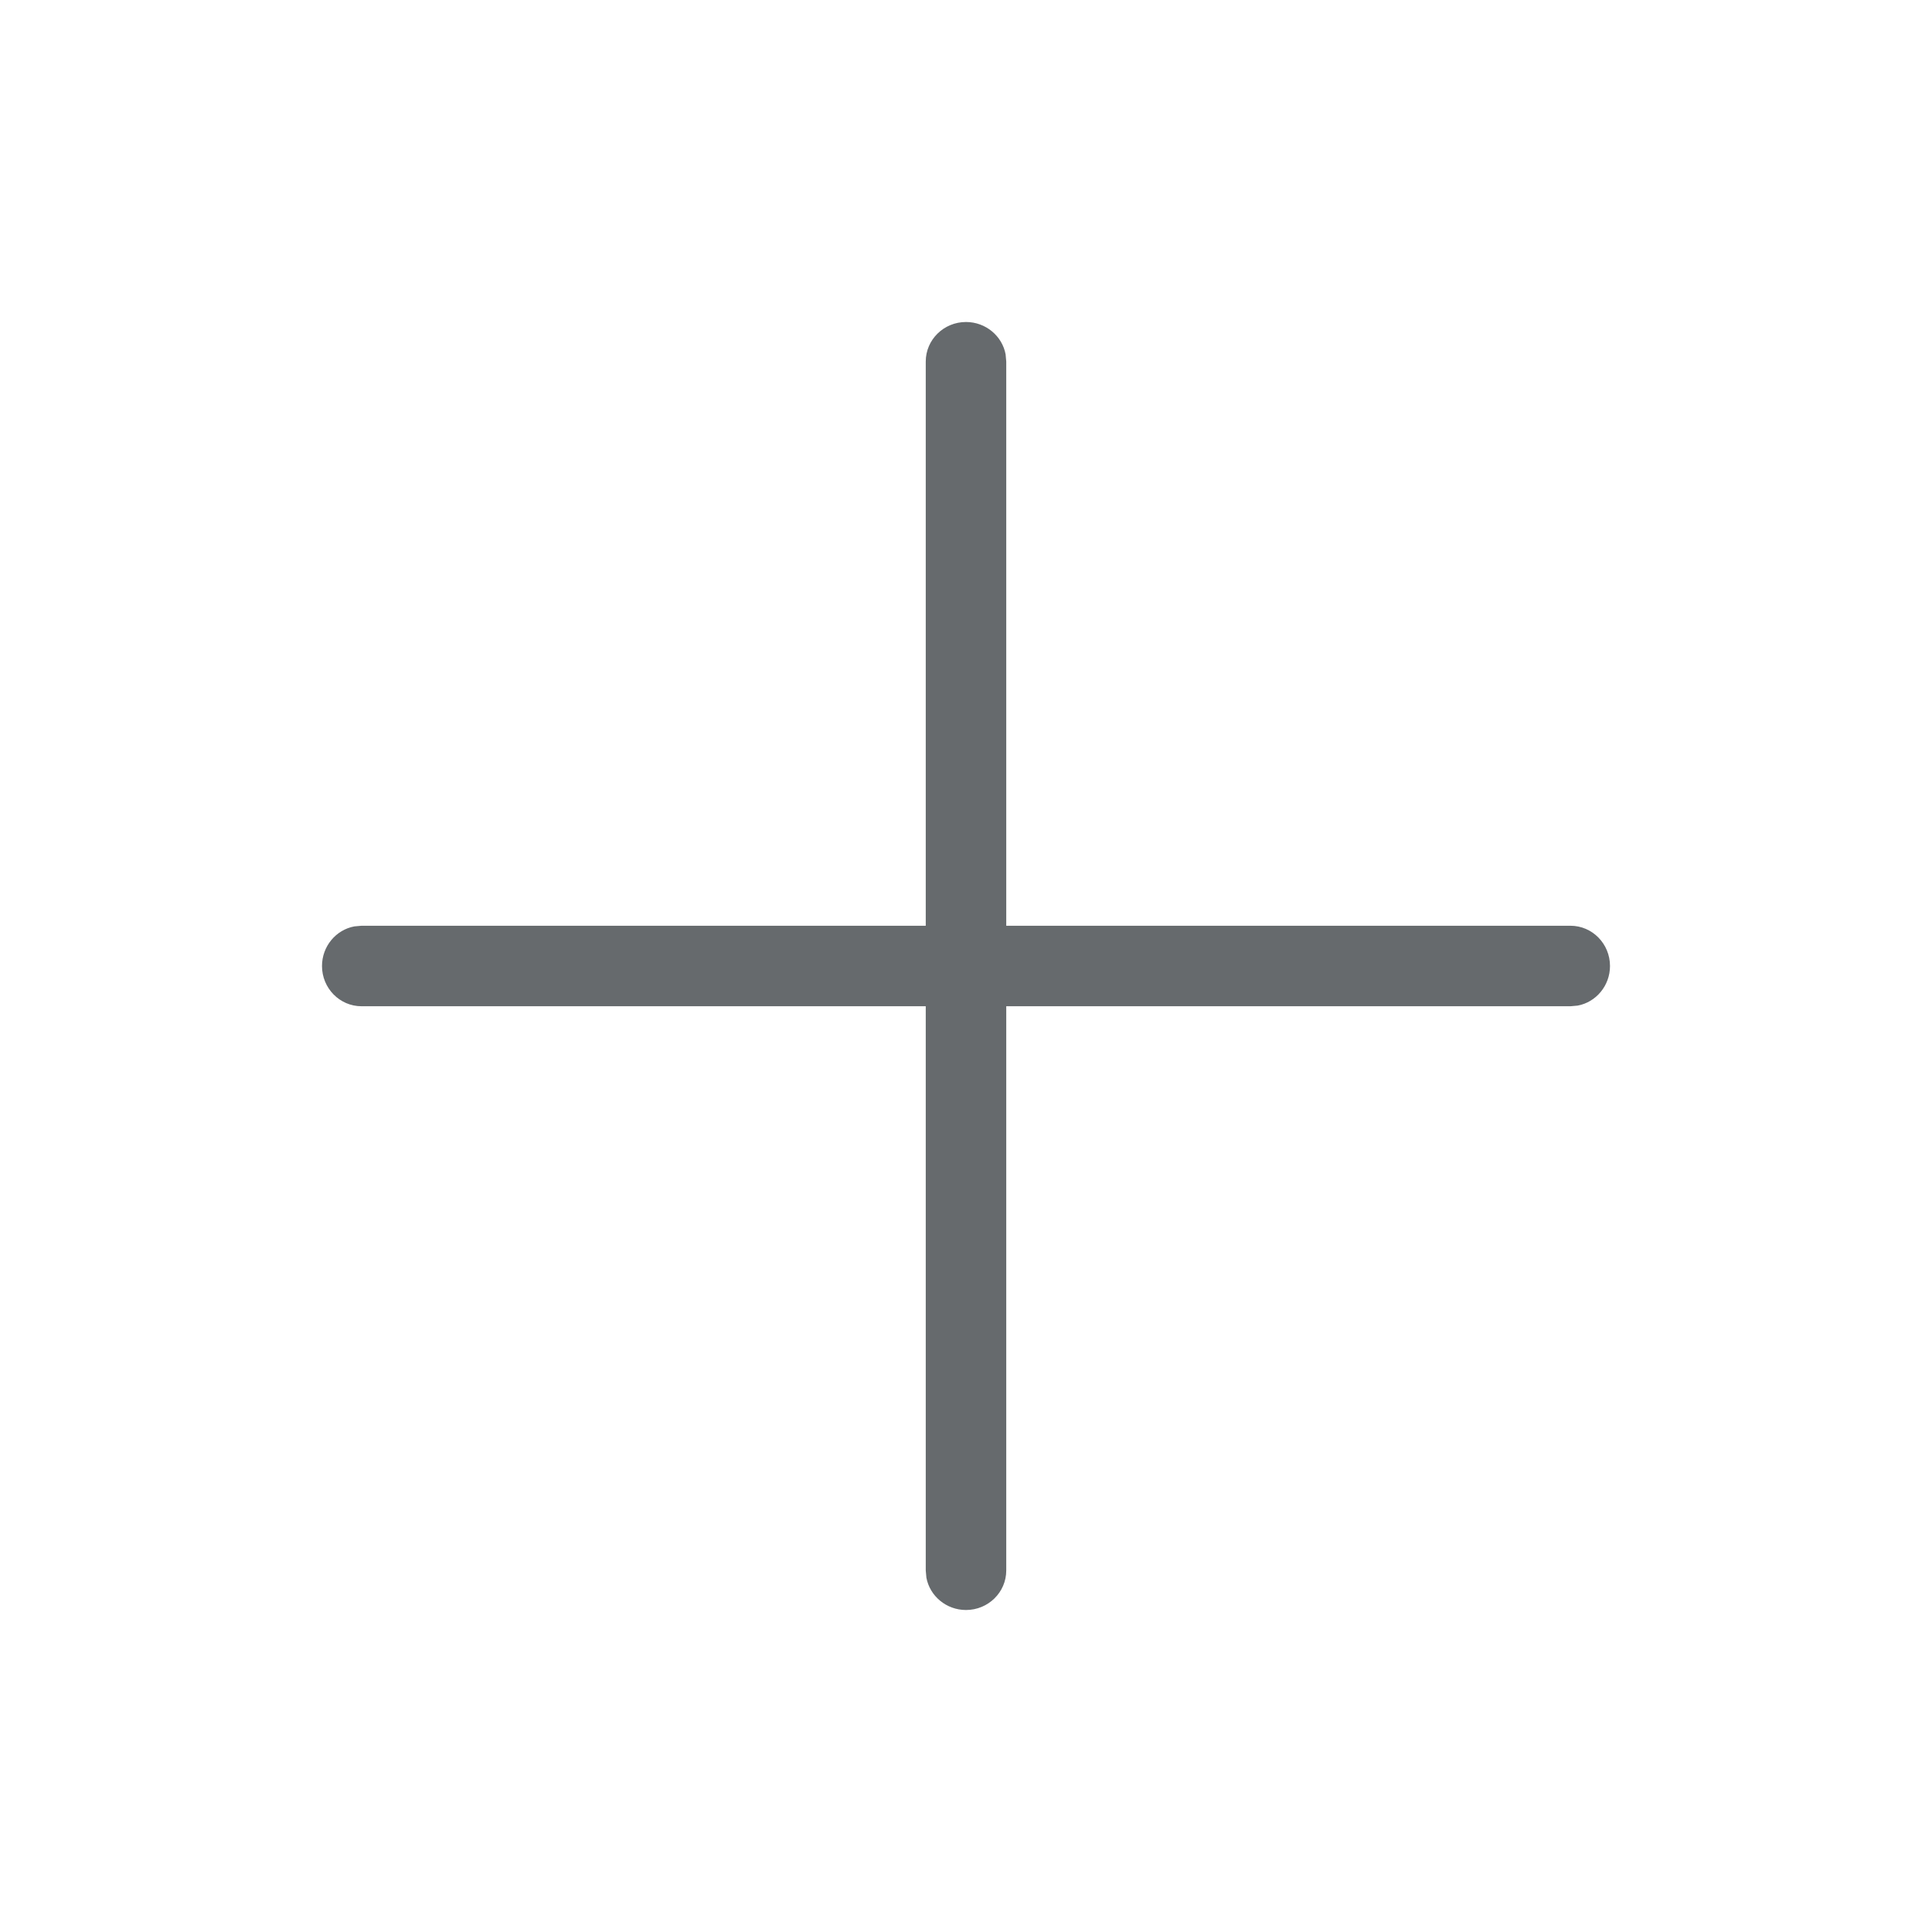
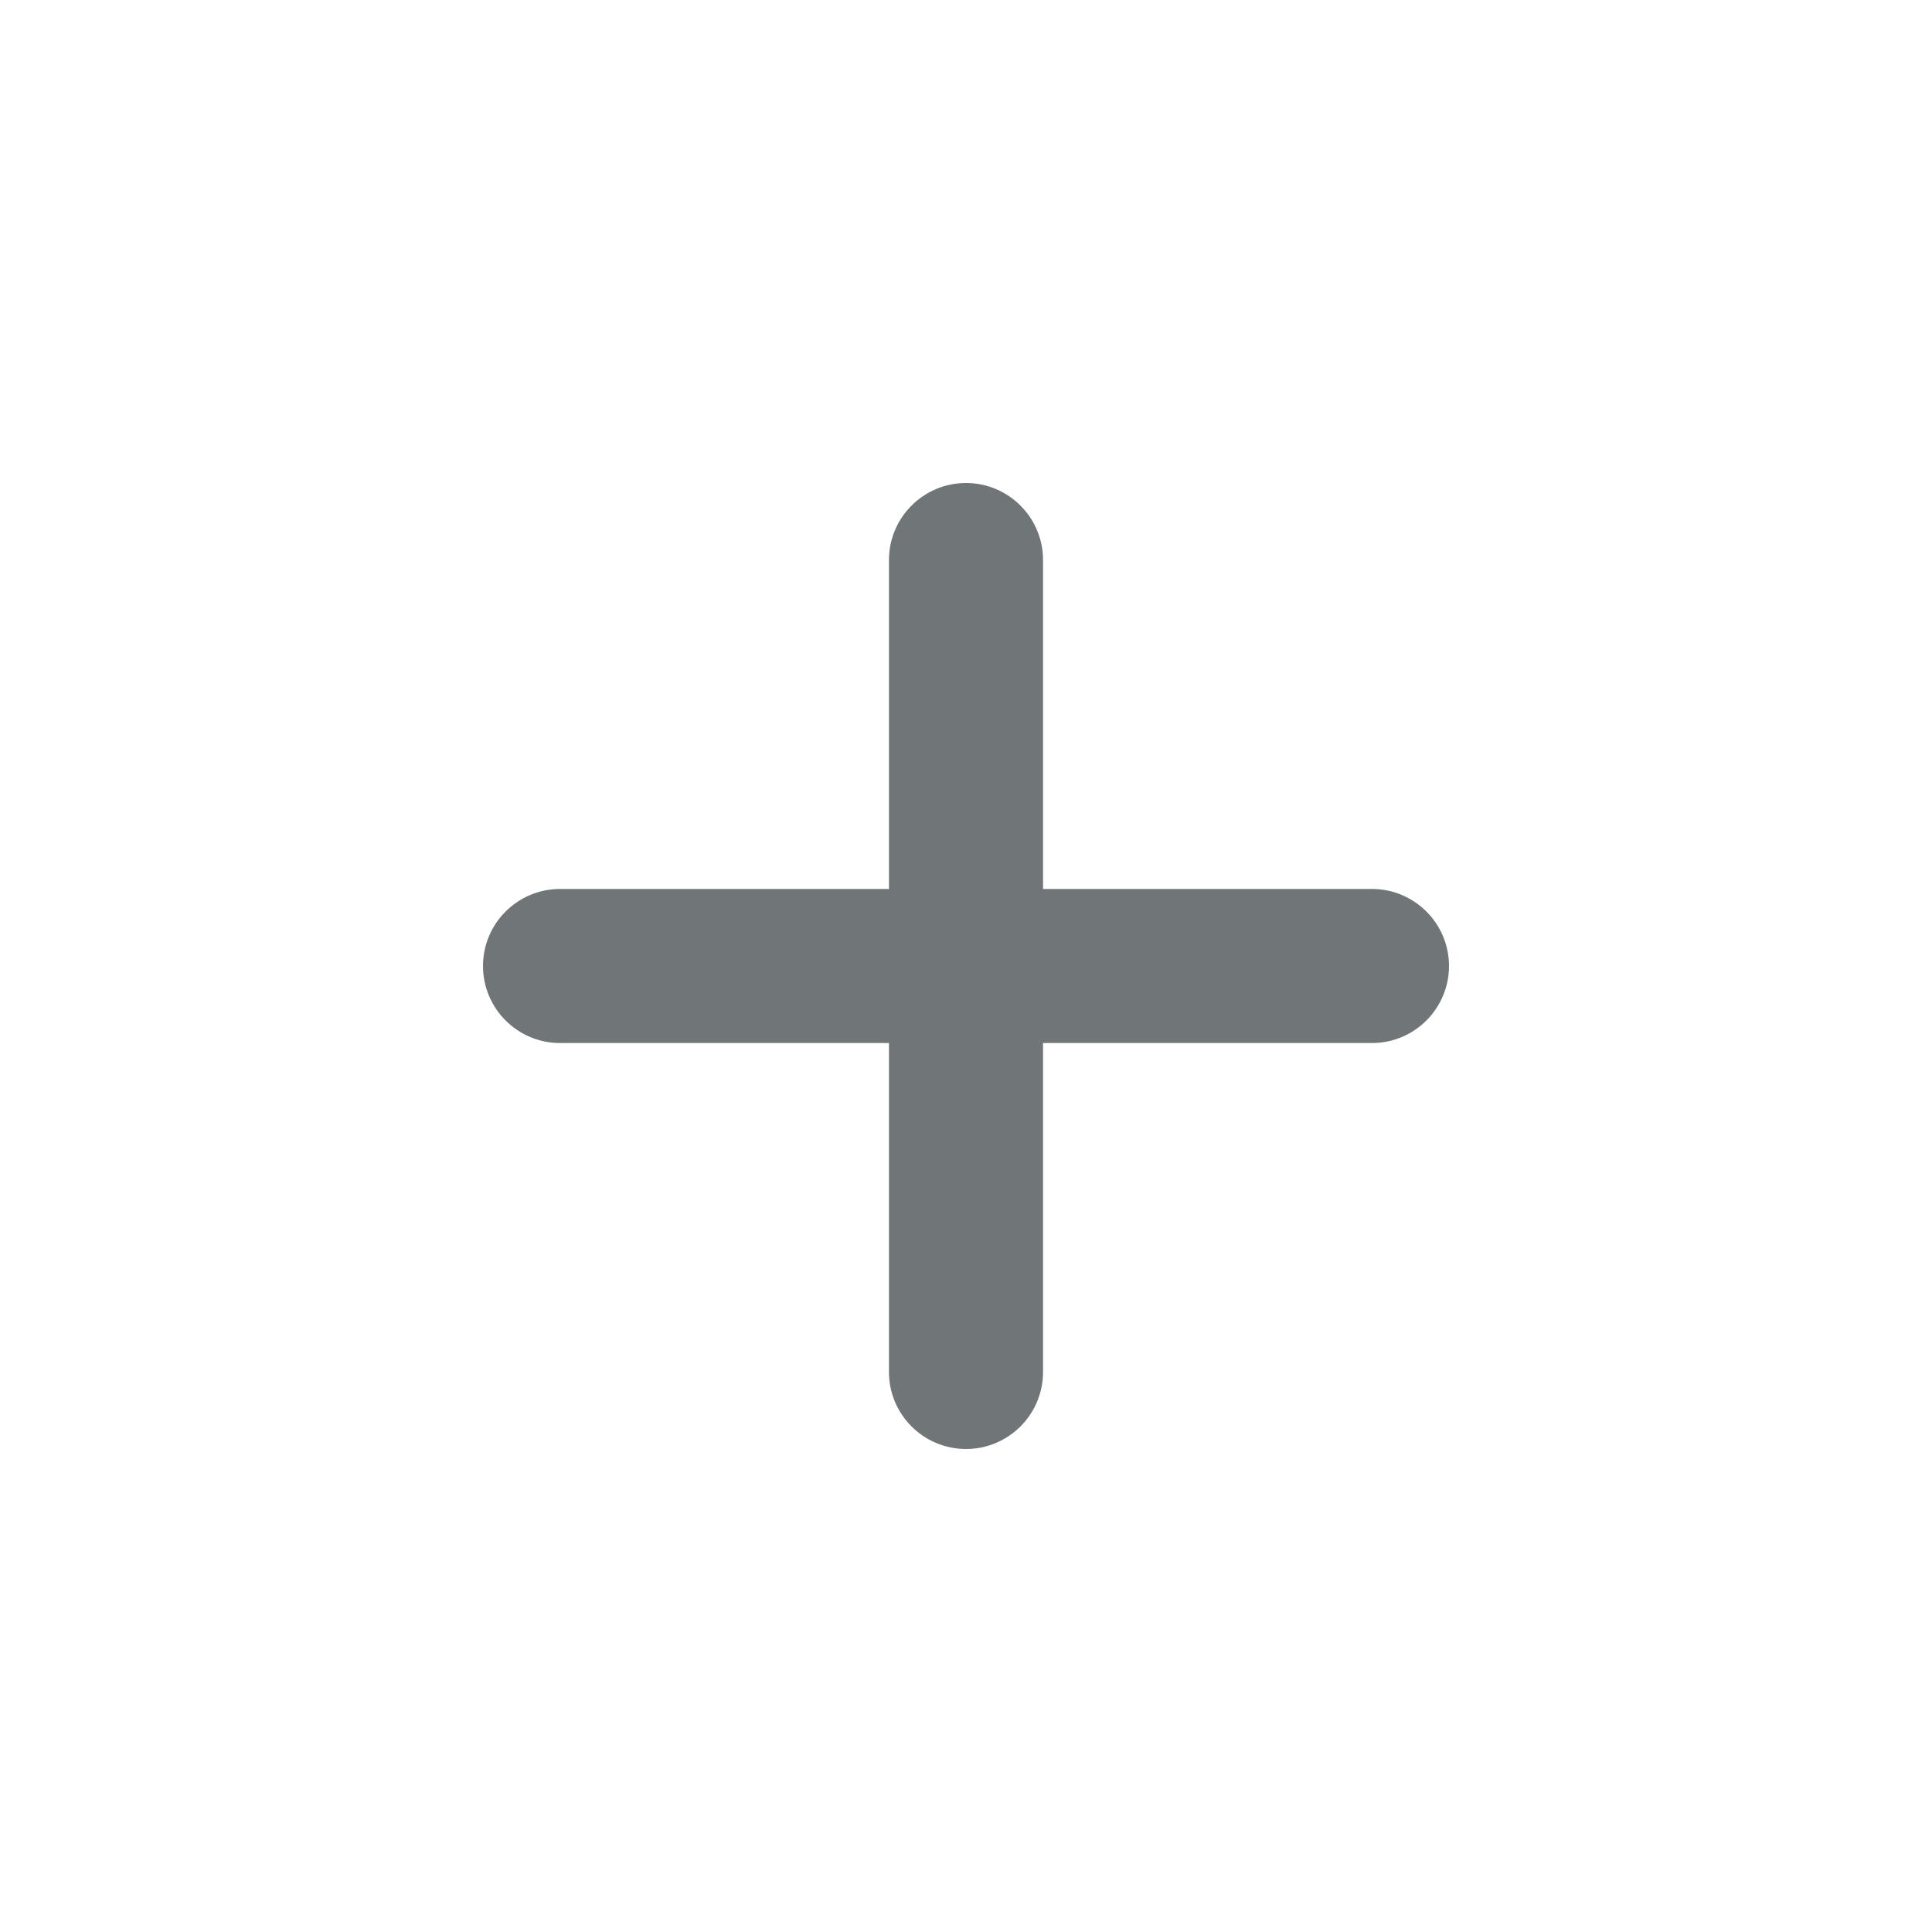
<svg xmlns="http://www.w3.org/2000/svg" width="24" height="24" viewBox="0 0 24 24">
-   <path fill="#666A6D" fill-rule="evenodd" d="M12,4 C12.245,4 12.45,4.174 12.492,4.402 L12.5,4.491 L12.5,11.5 L19.509,11.5 C19.78,11.5 20,11.724 20,12 C20,12.245 19.826,12.45 19.598,12.492 L19.509,12.5 L12.5,12.5 L12.5,19.509 C12.5,19.78 12.276,20 12,20 C11.755,20 11.55,19.826 11.508,19.598 L11.5,19.509 L11.5,12.5 L4.491,12.5 C4.22,12.5 4,12.276 4,12 C4,11.755 4.174,11.55 4.402,11.508 L4.491,11.5 L11.5,11.5 L11.5,4.491 C11.5,4.22 11.724,4 12,4 Z" />
+   <path fill="#707578" fill-rule="evenodd" d="M17.043,11.043 L12.957,11.043 L12.957,6.957 C12.957,6.429 12.528,6 12,6 C11.472,6 11.043,6.429 11.043,6.957 L11.043,11.043 L6.957,11.043 C6.429,11.043 6,11.472 6,12 C6,12.528 6.429,12.957 6.957,12.957 L11.043,12.957 L11.043,17.043 C11.043,17.571 11.472,18 12,18 C12.528,18 12.957,17.571 12.957,17.043 L12.957,12.957 L17.043,12.957 C17.571,12.957 18,12.528 18,12 C18,11.472 17.571,11.043 17.043,11.043 Z" />
</svg>
